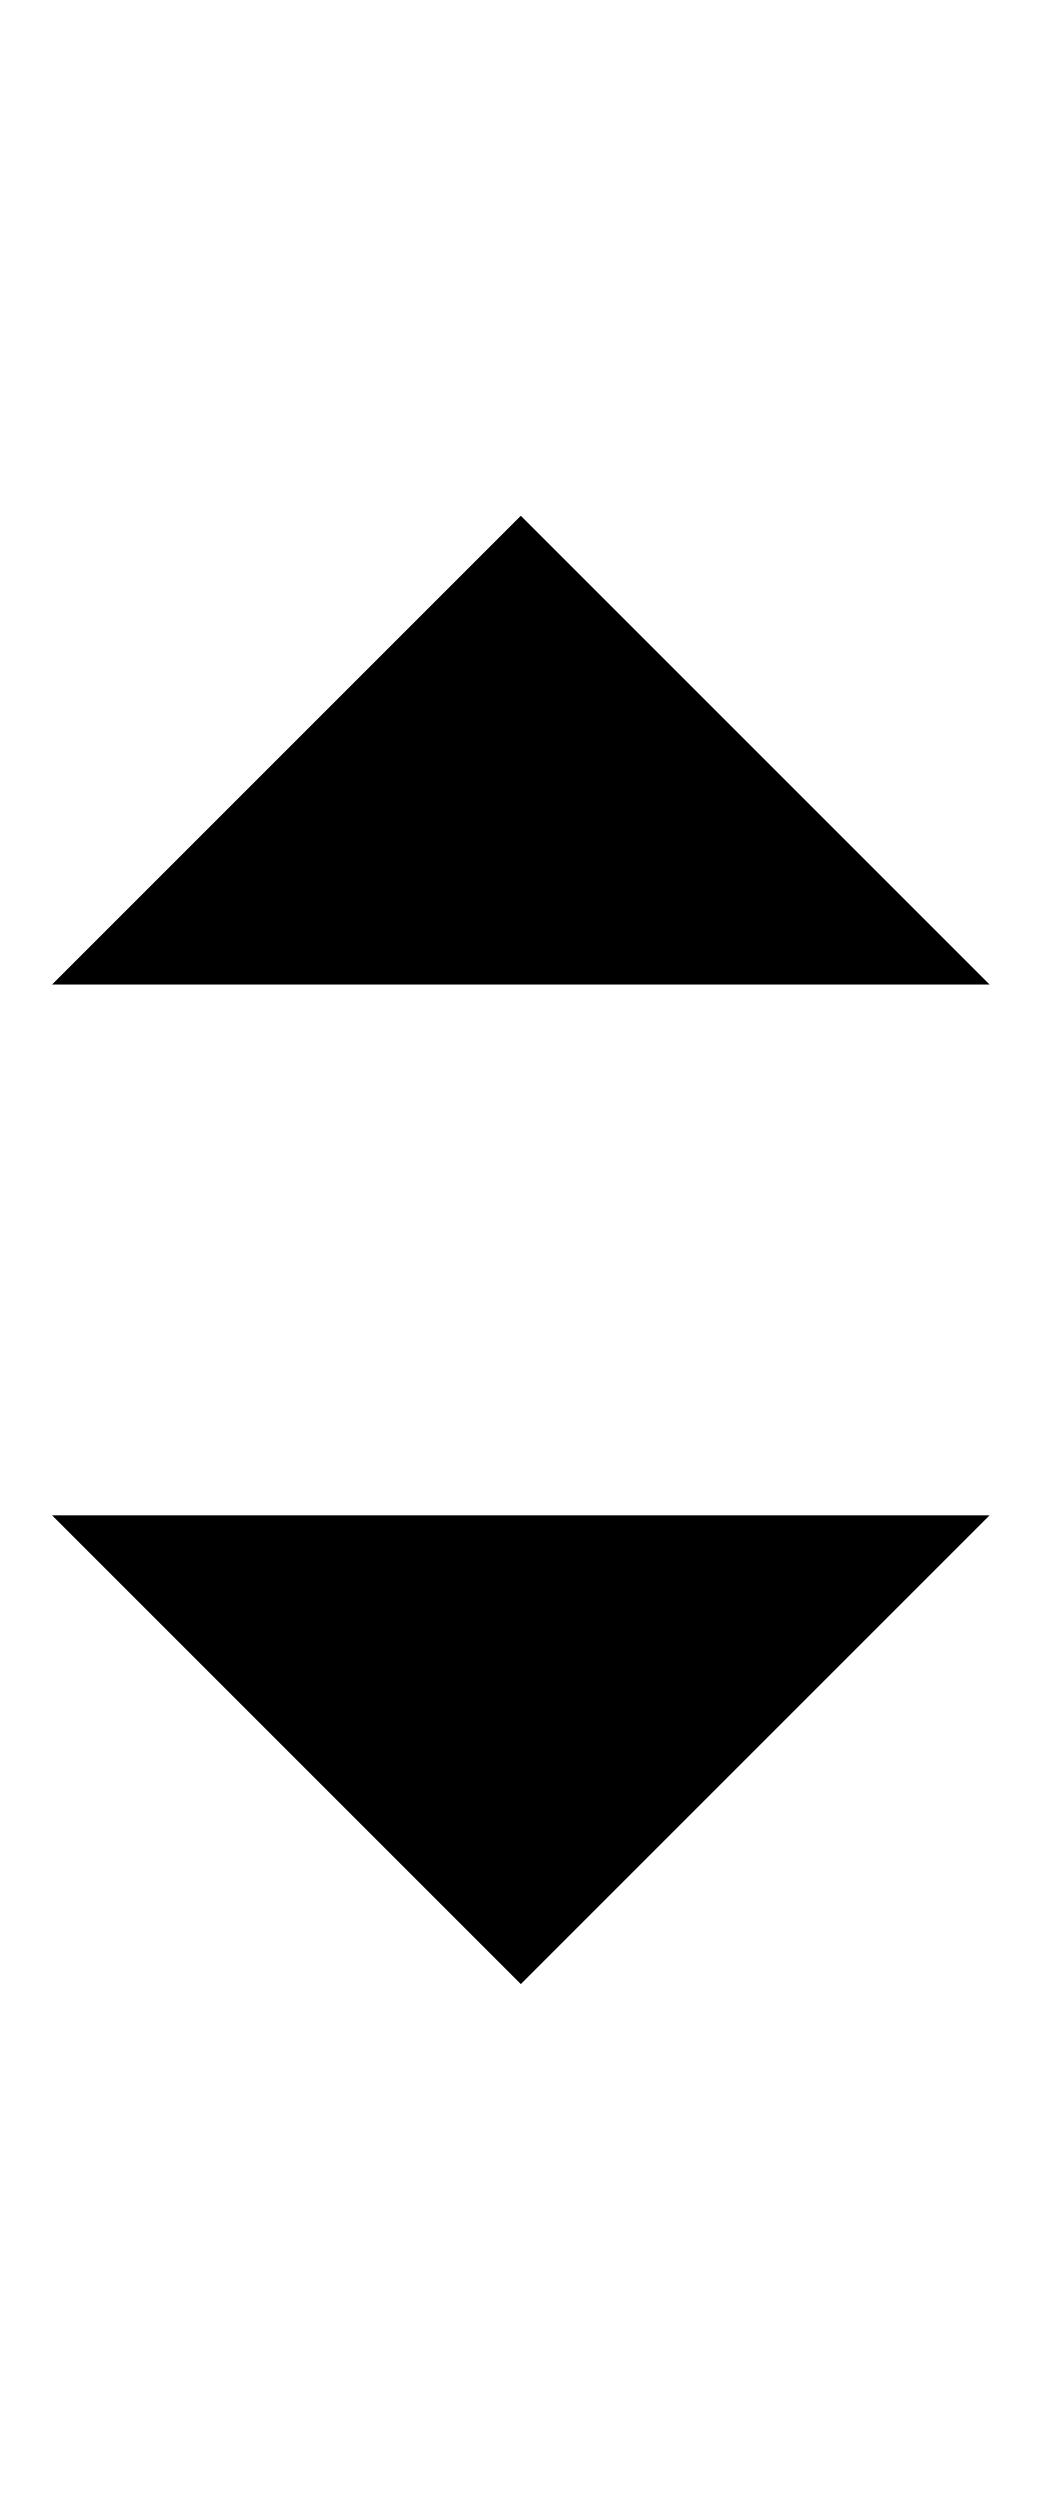
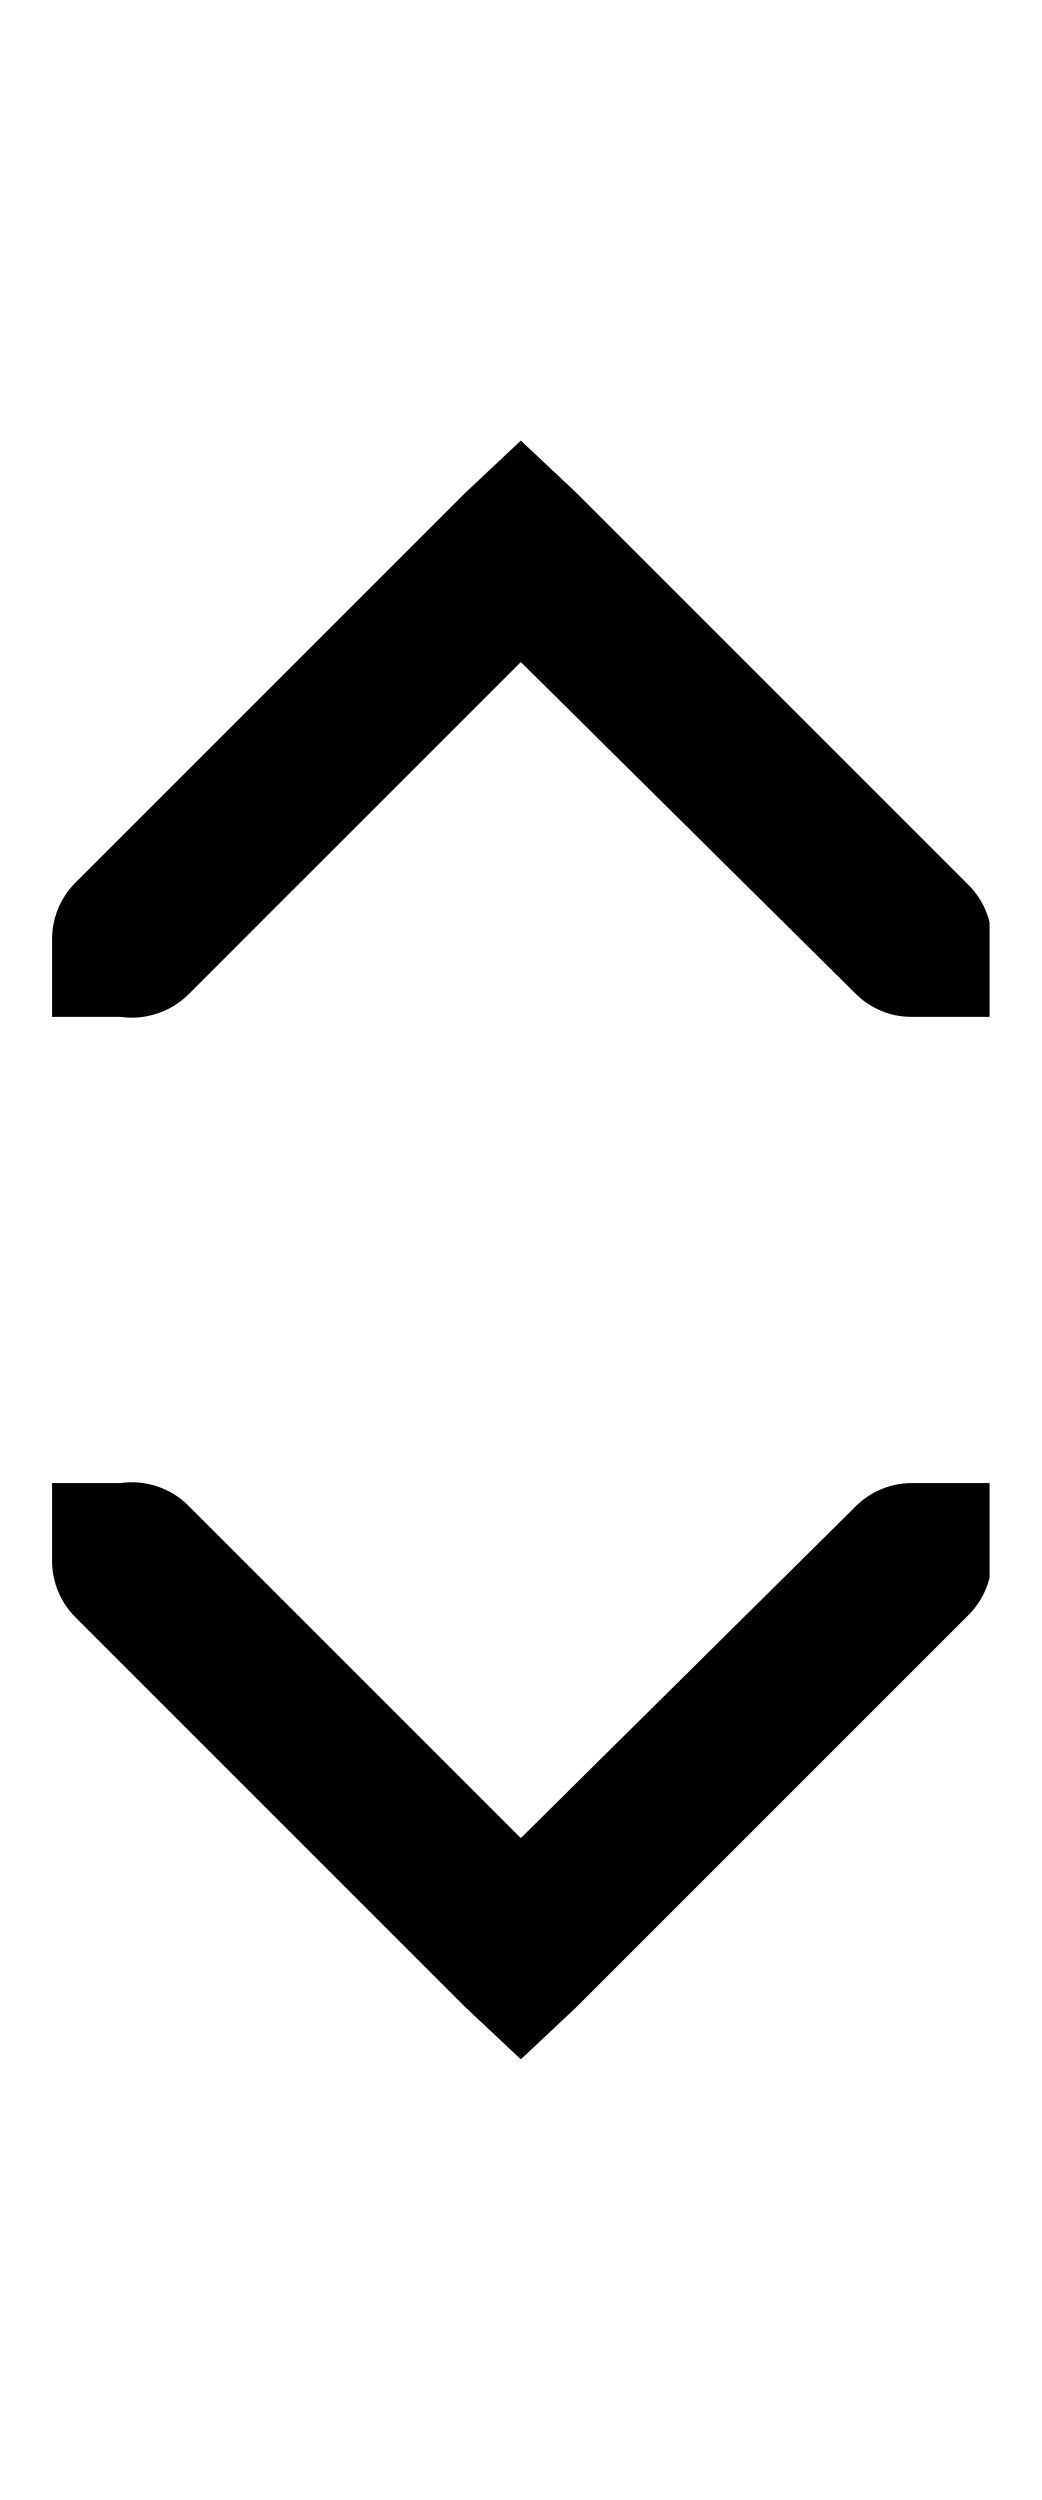
<svg xmlns="http://www.w3.org/2000/svg" xmlns:xlink="http://www.w3.org/1999/xlink" version="1.1" width="5" height="12" id="svg2987">
  <defs id="defs2989">
    <linearGradient x1="31.341" y1="235.032" x2="31.341" y2="224.676" id="linearGradient4884-8-0" xlink:href="#linearGradient4022-2-0-9-1" gradientUnits="userSpaceOnUse" gradientTransform="matrix(-1,0,0,1,63,0)" />
    <linearGradient id="linearGradient4022-2-0-9-1">
      <stop id="stop4024-2-8-8-2" style="stop-color:#555753;stop-opacity:1" offset="0" />
      <stop id="stop4026-8-3-0-8" style="stop-color:#babdb6;stop-opacity:1" offset="1" />
    </linearGradient>
    <linearGradient x1="31.341" y1="235.032" x2="31.341" y2="224.676" id="linearGradient4884" xlink:href="#linearGradient4022-2-0" gradientUnits="userSpaceOnUse" />
    <linearGradient id="linearGradient4022-2-0">
      <stop id="stop4024-2-8" style="stop-color:#555753;stop-opacity:1" offset="0" />
      <stop id="stop4026-8-3" style="stop-color:#babdb6;stop-opacity:1" offset="1" />
    </linearGradient>
    <linearGradient id="linearGradient5066">
      <stop id="stop5068" style="stop-color:#555753;stop-opacity:1" offset="0" />
      <stop id="stop5070" style="stop-color:#888a85;stop-opacity:1" offset="1" />
    </linearGradient>
    <linearGradient x1="31.341" y1="235.032" x2="31.341" y2="224.676" id="linearGradient3083" xlink:href="#linearGradient4022-2-0" gradientUnits="userSpaceOnUse" />
    <linearGradient x1="31.341" y1="235.032" x2="31.341" y2="224.676" id="linearGradient3097" xlink:href="#linearGradient5066" gradientUnits="userSpaceOnUse" gradientTransform="translate(-22.42475,-224.7356)" />
    <linearGradient x1="31.341" y1="235.032" x2="31.341" y2="224.676" id="linearGradient4884-2" xlink:href="#linearGradient4022-2-0-4" gradientUnits="userSpaceOnUse" />
    <linearGradient id="linearGradient4022-2-0-4">
      <stop id="stop4024-2-8-9" style="stop-color:#555753;stop-opacity:1" offset="0" />
      <stop id="stop4026-8-3-3" style="stop-color:#babdb6;stop-opacity:1" offset="1" />
    </linearGradient>
    <linearGradient x1="31.341" y1="235.032" x2="31.341" y2="224.676" id="linearGradient4884-0-6-8-7" xlink:href="#linearGradient4022-2-0-3-3-5-3" gradientUnits="userSpaceOnUse" gradientTransform="matrix(0,-1,-1,0,258,257)" />
    <linearGradient id="linearGradient4022-2-0-3-3-5-3">
      <stop id="stop4024-2-8-3-1-6-2" style="stop-color:#555753;stop-opacity:1" offset="0" />
      <stop id="stop4026-8-3-7-4-9-3" style="stop-color:#babdb6;stop-opacity:1" offset="1" />
    </linearGradient>
    <linearGradient x1="31.341" y1="235.032" x2="31.341" y2="224.676" id="linearGradient4884-0-6" xlink:href="#linearGradient4022-2-0-3-3" gradientUnits="userSpaceOnUse" gradientTransform="matrix(0,-1,1,0,-195,257)" />
    <linearGradient id="linearGradient4022-2-0-3-3">
      <stop id="stop4024-2-8-3-1" style="stop-color:#555753;stop-opacity:1" offset="0" />
      <stop id="stop4026-8-3-7-4" style="stop-color:#babdb6;stop-opacity:1" offset="1" />
    </linearGradient>
    <linearGradient x1="31.341" y1="235.032" x2="31.341" y2="224.676" id="linearGradient4886-7-3" xlink:href="#linearGradient5066-0-5" gradientUnits="userSpaceOnUse" gradientTransform="matrix(0,-1,1,0,-195,257)" />
    <linearGradient id="linearGradient5066-0-5">
      <stop id="stop5068-1-4" style="stop-color:#555753;stop-opacity:1" offset="0" />
      <stop id="stop5070-1-9" style="stop-color:#888a85;stop-opacity:1" offset="1" />
    </linearGradient>
    <linearGradient x1="31.341" y1="235.032" x2="31.341" y2="224.676" id="linearGradient4884-0-6-8-7-5" xlink:href="#linearGradient4022-2-0-3-3-5-3-2" gradientUnits="userSpaceOnUse" gradientTransform="matrix(0,-1,-1,0,258,257)" />
    <linearGradient id="linearGradient4022-2-0-3-3-5-3-2">
      <stop id="stop4024-2-8-3-1-6-2-3" style="stop-color:#555753;stop-opacity:1" offset="0" />
      <stop id="stop4026-8-3-7-4-9-3-5" style="stop-color:#babdb6;stop-opacity:1" offset="1" />
    </linearGradient>
    <linearGradient x1="31.341" y1="235.032" x2="31.341" y2="224.676" id="linearGradient4886-7-3-4-8" xlink:href="#linearGradient5066-0-5-9-0" gradientUnits="userSpaceOnUse" gradientTransform="matrix(0,-1,-1,0,258,257)" />
    <linearGradient id="linearGradient5066-0-5-9-0">
      <stop id="stop5068-1-4-8-0" style="stop-color:#555753;stop-opacity:1" offset="0" />
      <stop id="stop5070-1-9-9-9" style="stop-color:#888a85;stop-opacity:1" offset="1" />
    </linearGradient>
    <linearGradient x1="31.341" y1="235.032" x2="31.341" y2="224.676" id="linearGradient3595" xlink:href="#linearGradient5066-0-5" gradientUnits="userSpaceOnUse" gradientTransform="matrix(0,-1,1,0,-195,257)" />
    <linearGradient x1="31.341" y1="235.032" x2="31.341" y2="224.676" id="linearGradient3597" xlink:href="#linearGradient4022-2-0-3-3" gradientUnits="userSpaceOnUse" gradientTransform="matrix(0,-1,1,0,-195,257)" />
    <linearGradient x1="31.341" y1="235.032" x2="31.341" y2="224.676" id="linearGradient3599" xlink:href="#linearGradient5066-0-5-9-0" gradientUnits="userSpaceOnUse" gradientTransform="matrix(0,-1,-1,0,258,257)" />
    <linearGradient x1="31.341" y1="235.032" x2="31.341" y2="224.676" id="linearGradient3601" xlink:href="#linearGradient4022-2-0-3-3-5-3-2" gradientUnits="userSpaceOnUse" gradientTransform="matrix(0,-1,-1,0,258,257)" />
    <linearGradient x1="31.341" y1="235.032" x2="31.341" y2="224.676" id="linearGradient3621" xlink:href="#linearGradient5066-0-5-9-0" gradientUnits="userSpaceOnUse" gradientTransform="matrix(0,-1,-1,0,258,257)" />
    <linearGradient x1="31.341" y1="235.032" x2="31.341" y2="224.676" id="linearGradient3623" xlink:href="#linearGradient4022-2-0-3-3-5-3-2" gradientUnits="userSpaceOnUse" gradientTransform="matrix(0,-1,-1,0,258,257)" />
    <linearGradient x1="31.341" y1="235.032" x2="31.341" y2="224.676" id="linearGradient3625" xlink:href="#linearGradient5066-0-5" gradientUnits="userSpaceOnUse" gradientTransform="matrix(0,-1,1,0,-195,257)" />
    <linearGradient x1="31.341" y1="235.032" x2="31.341" y2="224.676" id="linearGradient3627" xlink:href="#linearGradient4022-2-0-3-3" gradientUnits="userSpaceOnUse" gradientTransform="matrix(0,-1,1,0,-195,257)" />
    <linearGradient x1="31.341" y1="235.032" x2="31.341" y2="224.676" id="linearGradient3645" xlink:href="#linearGradient5066-0-5-9-0" gradientUnits="userSpaceOnUse" gradientTransform="matrix(0,-1,-1,0,258,257)" />
    <linearGradient x1="31.341" y1="235.032" x2="31.341" y2="224.676" id="linearGradient3647" xlink:href="#linearGradient4022-2-0-3-3-5-3-2" gradientUnits="userSpaceOnUse" gradientTransform="matrix(0,-1,-1,0,258,257)" />
    <linearGradient x1="31.341" y1="235.032" x2="31.341" y2="224.676" id="linearGradient3669" xlink:href="#linearGradient5066-0-5" gradientUnits="userSpaceOnUse" gradientTransform="matrix(0,-1,1,0,-195,257)" />
    <linearGradient x1="31.341" y1="235.032" x2="31.341" y2="224.676" id="linearGradient3671" xlink:href="#linearGradient4022-2-0-3-3" gradientUnits="userSpaceOnUse" gradientTransform="matrix(0,-1,1,0,-195,257)" />
    <linearGradient x1="31.341" y1="235.032" x2="31.341" y2="224.676" id="linearGradient3673" xlink:href="#linearGradient5066-0-5-9-0" gradientUnits="userSpaceOnUse" gradientTransform="matrix(0,-1,-1,0,258,257)" />
    <linearGradient x1="31.341" y1="235.032" x2="31.341" y2="224.676" id="linearGradient3675" xlink:href="#linearGradient4022-2-0-3-3-5-3-2" gradientUnits="userSpaceOnUse" gradientTransform="matrix(0,-1,-1,0,258,257)" />
  </defs>
-   <g transform="translate(0,-4)" id="layer1">
-     <g transform="translate(0,-0.0343154)" id="g15065">
-       <path d="m 0.25,11.308 2.25,2.25 2.25,-2.25 z" id="path6400" style="fill-opacity:1;stroke:none" />
-       <path d="m 0.25,8.76 2.25,-2.25 2.25,2.25 z" id="path6400-9" style="fill-opacity:1;stroke:none" />
-     </g>
+   <g transform="translate(0,-0.115145)" id="g3111">
+     <path d="M 4.75,4.543 C 4.733,4.471 4.694,4.405 4.641,4.355 l -1.875,-1.875 L 2.5,2.23 l -0.266,0.25 -1.875,1.875 C 0.29,4.425 0.25,4.523 0.25,4.621 l 0,0.016 0,0.031 0,0.328 0.281,0 0.047,0 C 0.696,5.014 0.822,4.972 0.906,4.887 L 2.5,3.293 4.109,4.887 c 0.07,0.069 0.167,0.11 0.266,0.109 l 0.078,0 0.297,0 0,-0.297 0,-0.047 0,-0.031 0,-0.047 z" id="path6040" style="font-size:medium;font-style:normal;font-variant:normal;font-weight:normal;font-stretch:normal;text-indent:0;text-align:start;text-decoration:none;line-height:normal;letter-spacing:normal;word-spacing:normal;text-transform:none;direction:ltr;block-progression:tb;writing-mode:lr-tb;text-anchor:start;baseline-shift:baseline;color:#000000;fill-opacity:1;stroke:none;stroke-width:2;marker:none;visibility:visible;display:inline;overflow:visible;enable-background:accumulate;font-family:Sans;-inkscape-font-specification:Sans" />
+     <path d="M 4.75,7.688 C 4.733,7.759 4.694,7.825 4.641,7.875 L 2.766,9.75 2.5,10 2.234,9.75 0.359,7.875 C 0.29,7.805 0.25,7.708 0.25,7.609 l 0,-0.016 0,-0.031 0,-0.328 0.281,0 0.047,0 C 0.696,7.216 0.822,7.258 0.906,7.344 L 2.5,8.938 4.109,7.344 C 4.179,7.274 4.277,7.234 4.375,7.234 l 0.078,0 0.297,0 0,0.297 0,0.047 0,0.031 0,0.047 z" id="path6040-7" style="font-size:medium;font-style:normal;font-variant:normal;font-weight:normal;font-stretch:normal;text-indent:0;text-align:start;text-decoration:none;line-height:normal;letter-spacing:normal;word-spacing:normal;text-transform:none;direction:ltr;block-progression:tb;writing-mode:lr-tb;text-anchor:start;baseline-shift:baseline;color:#000000;fill-opacity:1;stroke:none;stroke-width:2;marker:none;visibility:visible;display:inline;overflow:visible;enable-background:accumulate;font-family:Sans;-inkscape-font-specification:Sans" />
  </g>
</svg>
